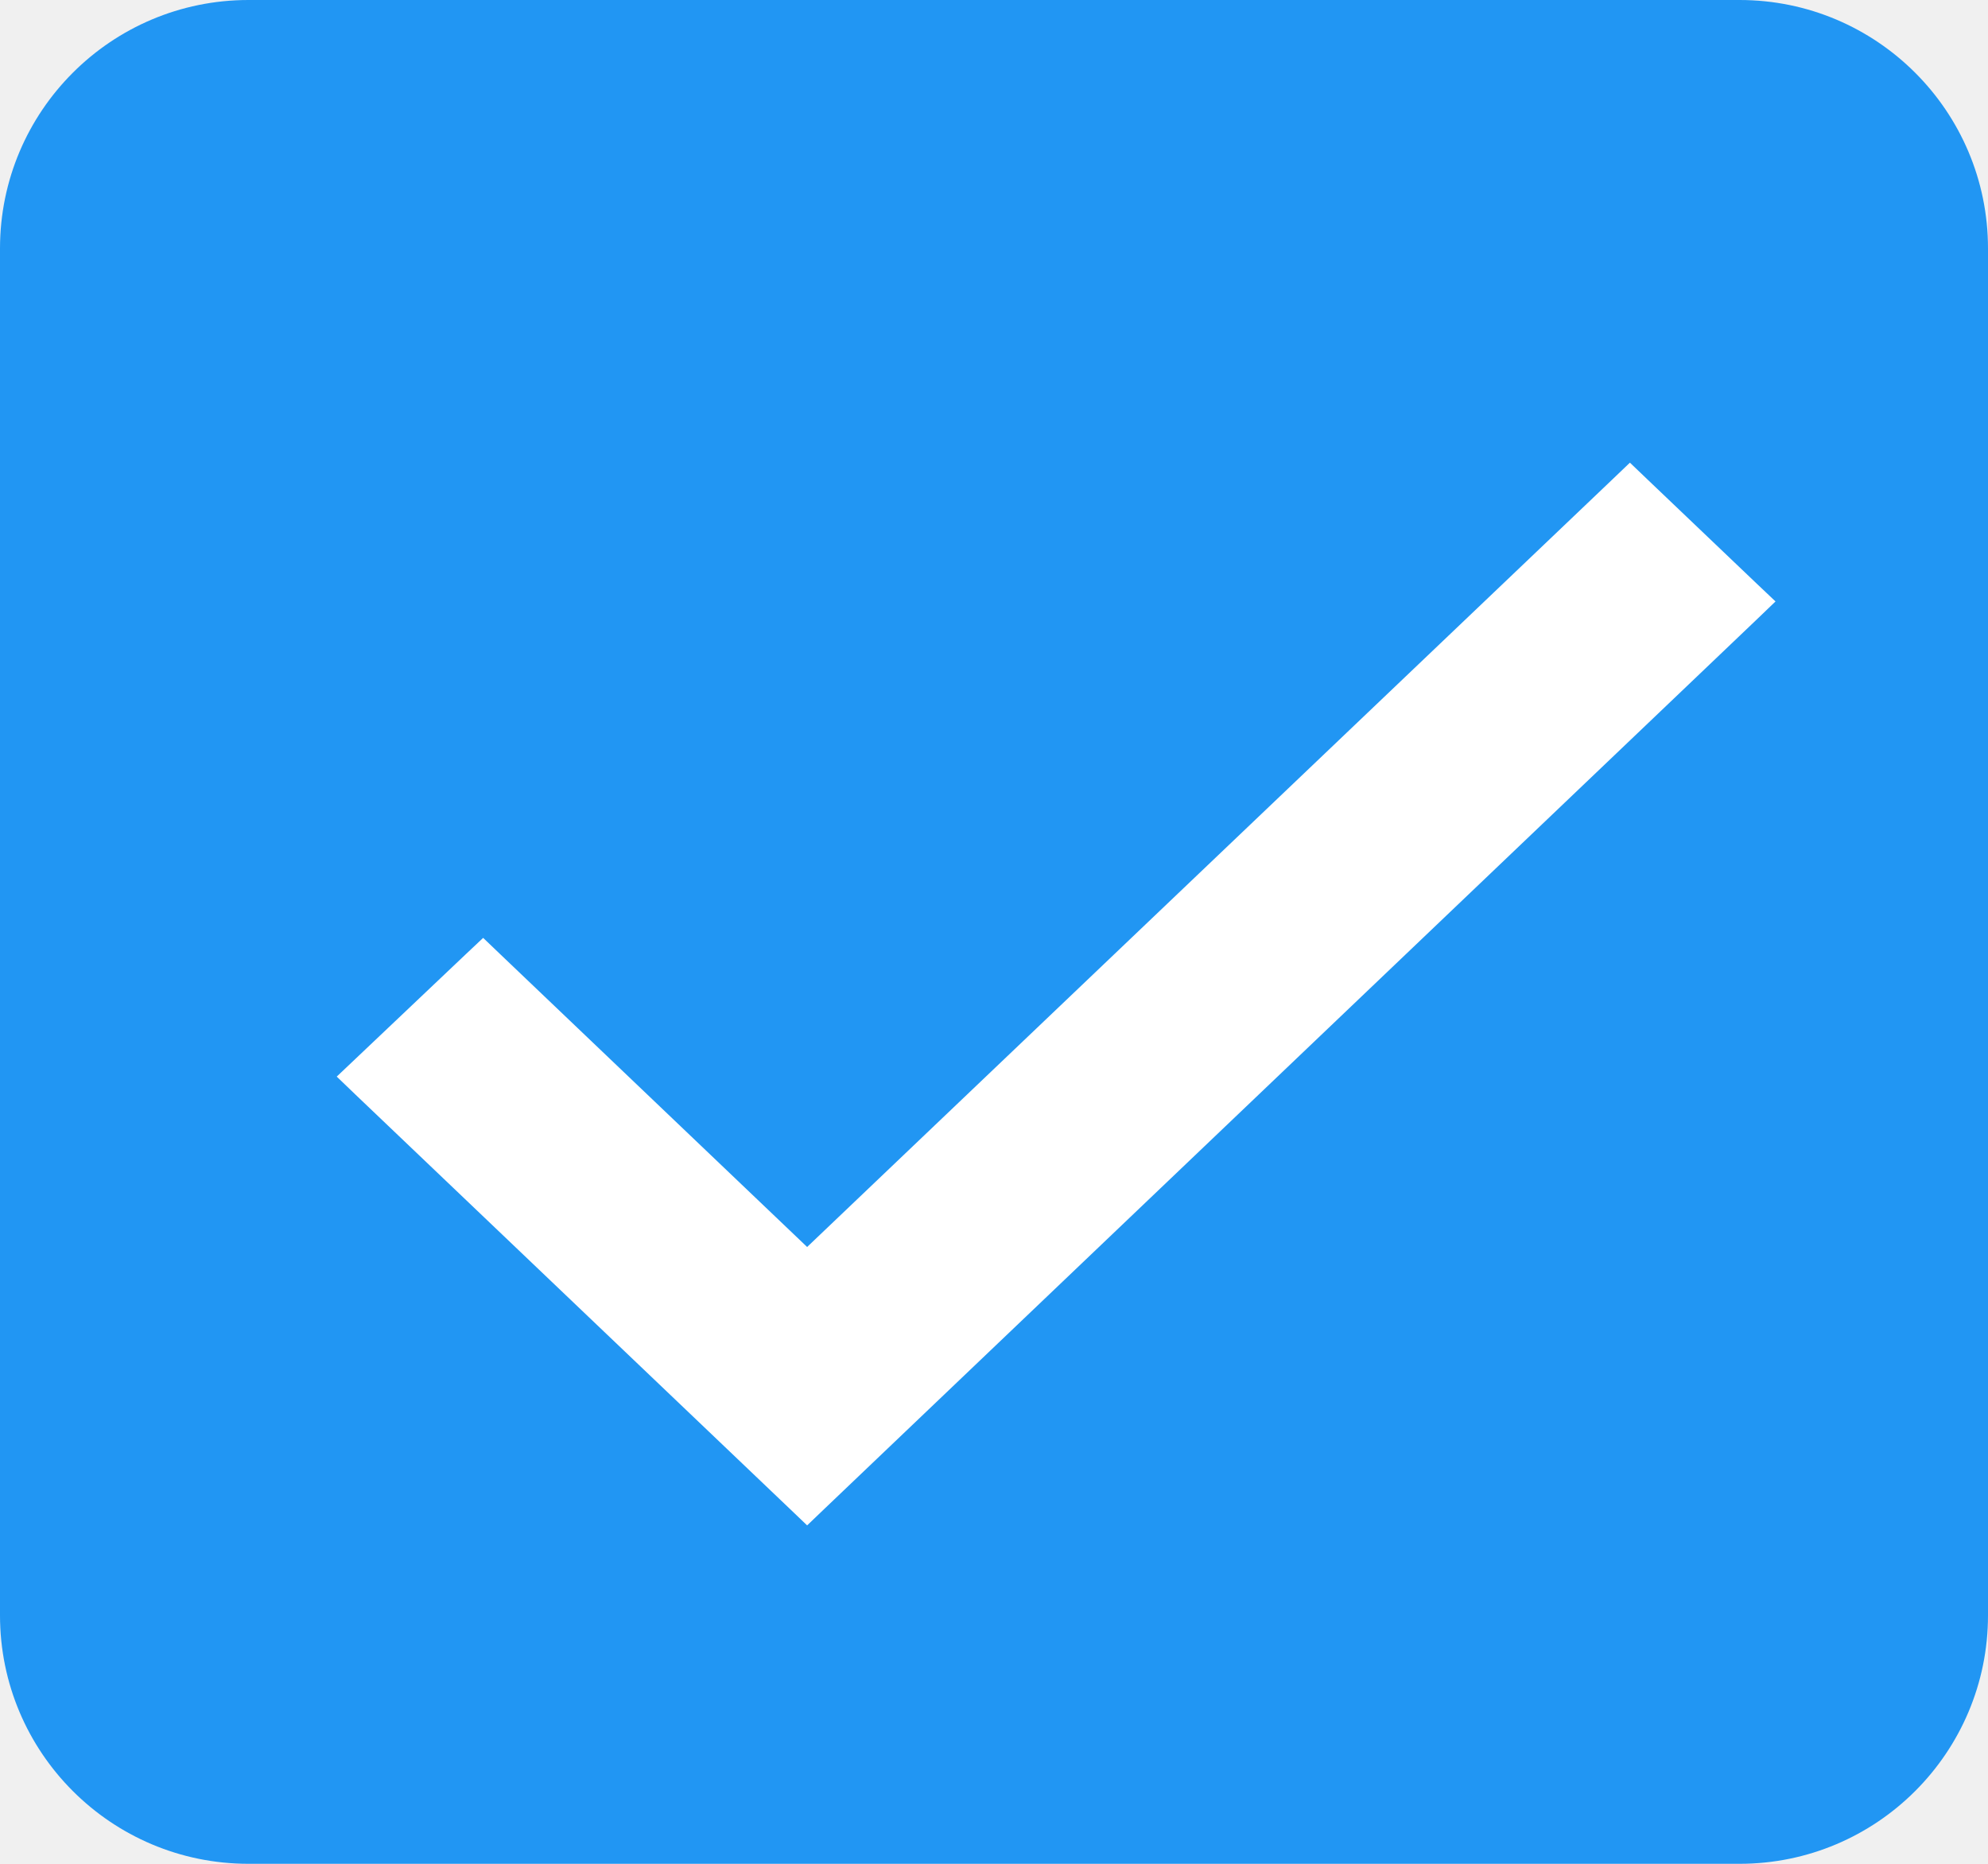
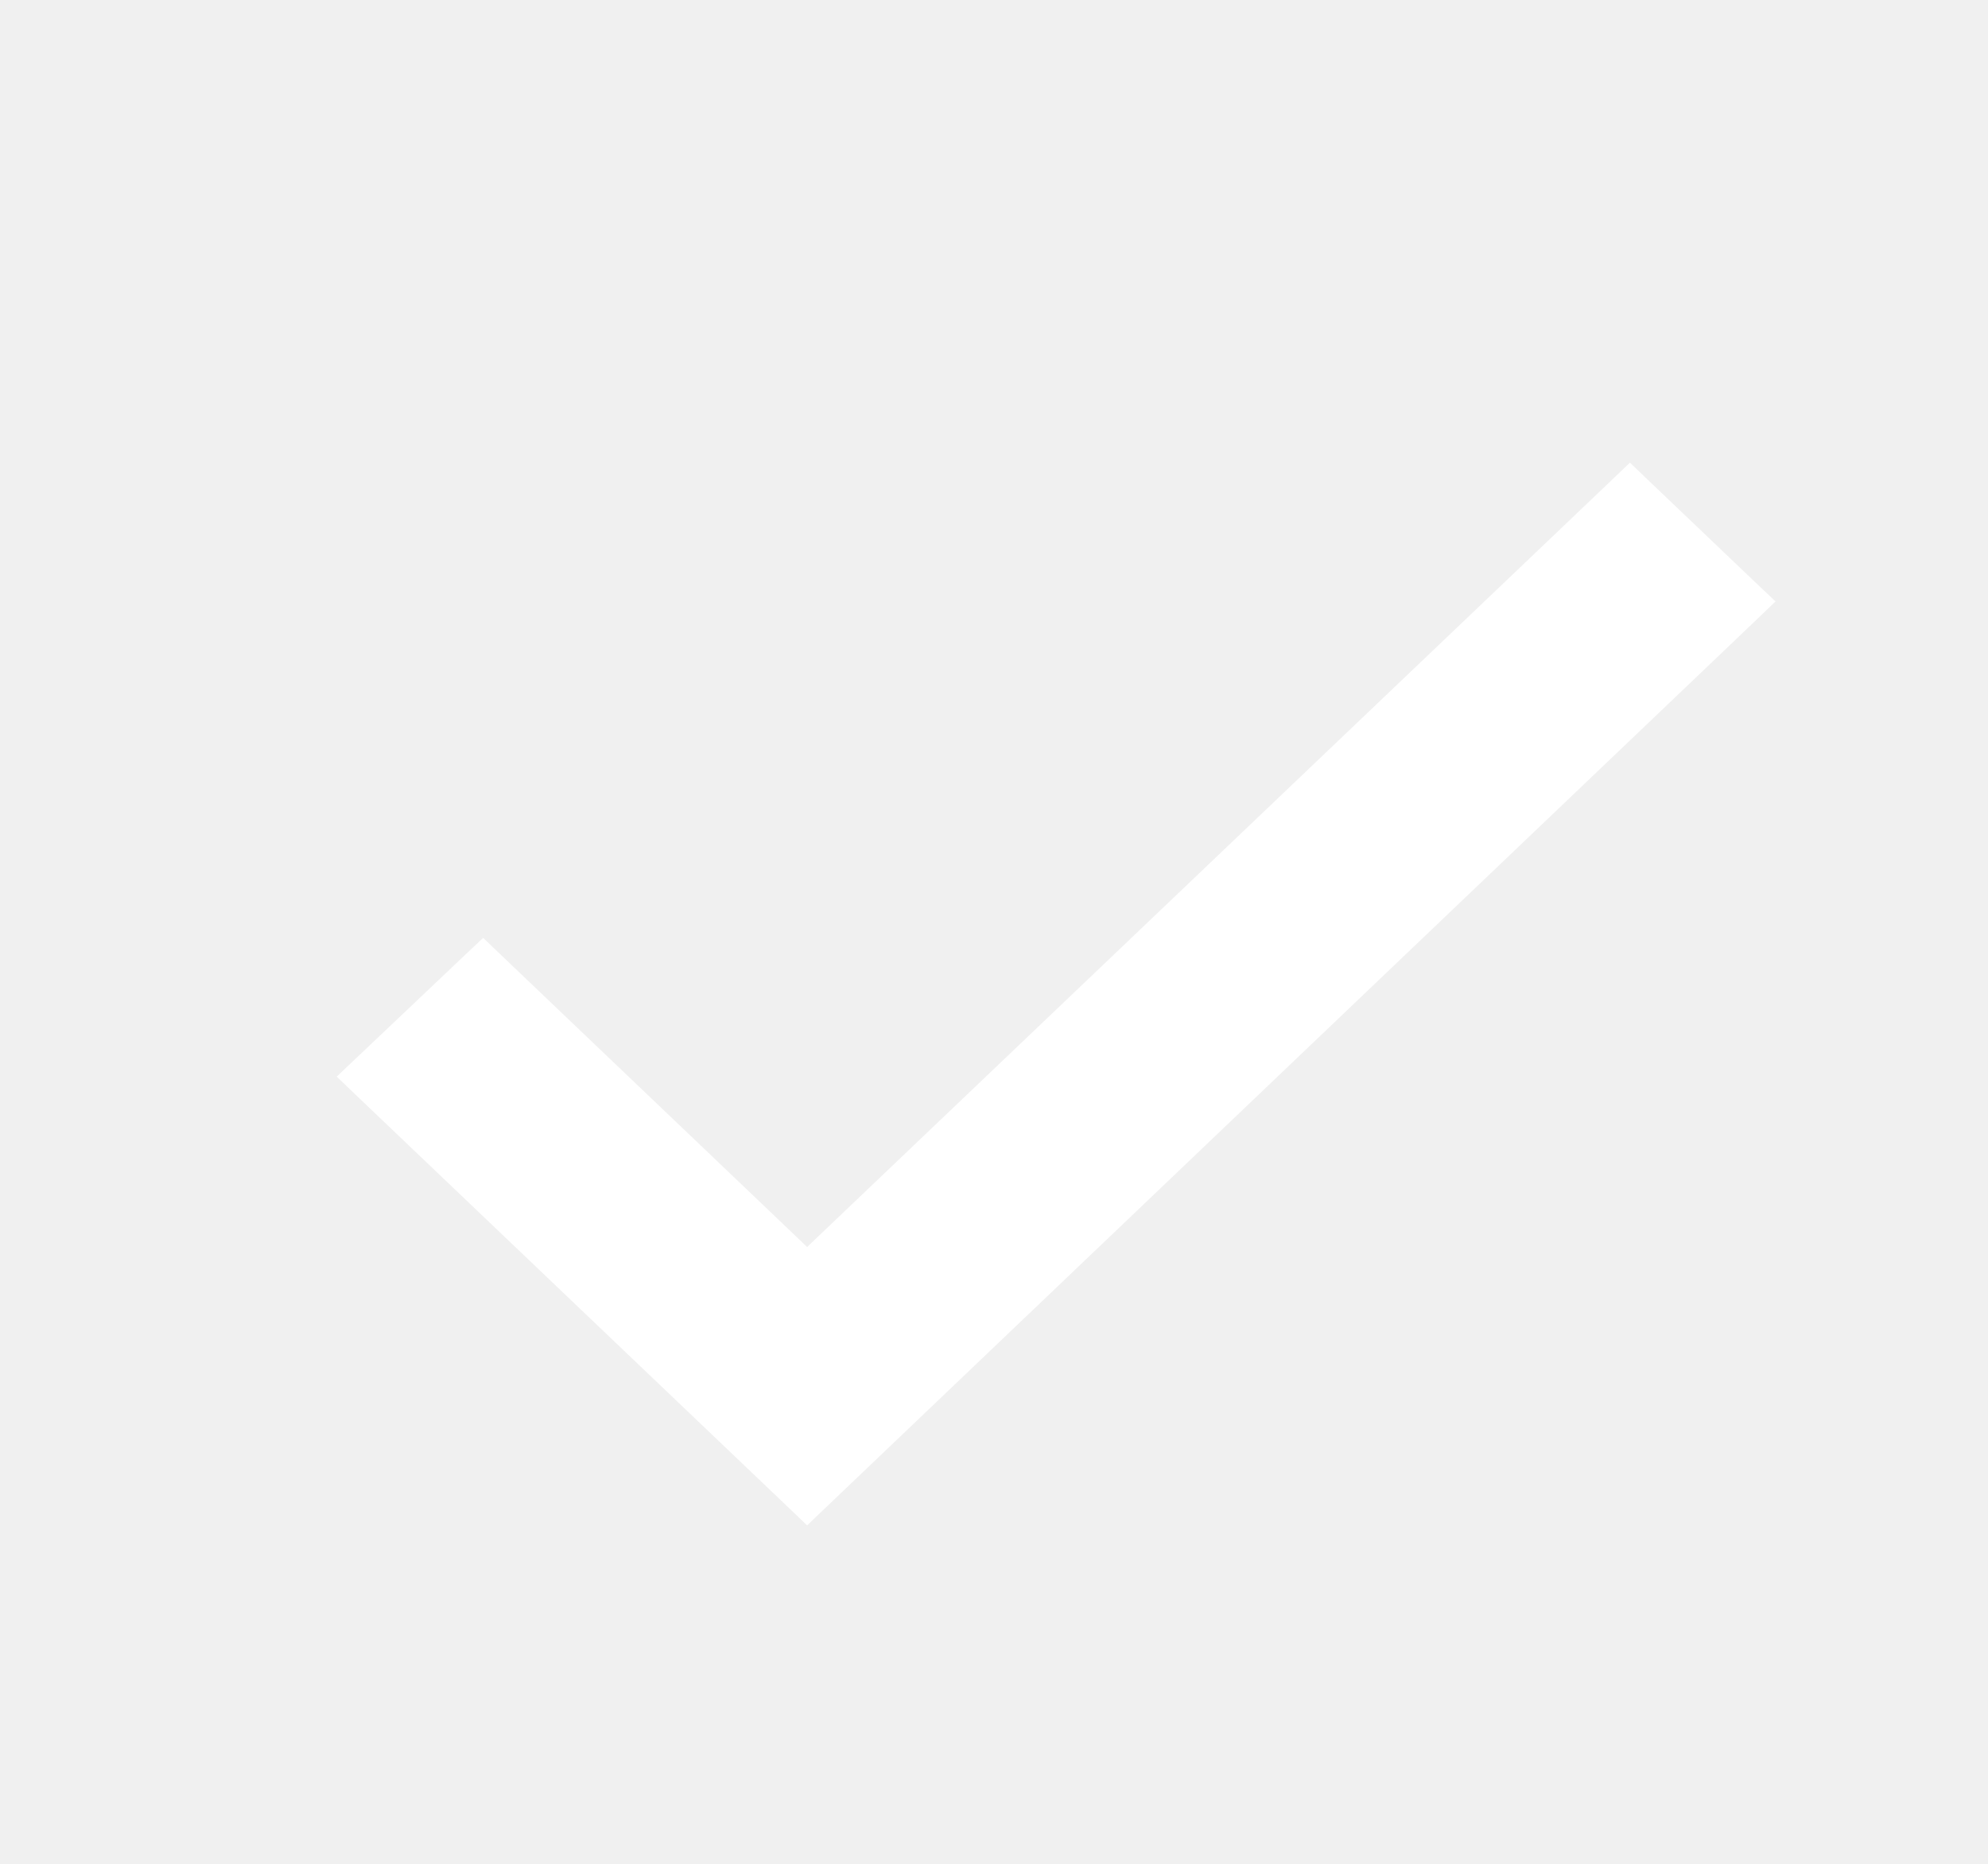
<svg xmlns="http://www.w3.org/2000/svg" width="16" height="15" viewBox="0 0 16 15" fill="none">
-   <rect width="16" height="15" rx="2" fill="#2196F3" />
+   <rect width="16" height="15" rx="2" />
  <path d="M3.957 7.752L3.888 7.686L3.819 7.751L2.931 8.593L2.855 8.665L2.931 8.738L6.427 12.072L6.496 12.138L6.565 12.072L14.069 4.914L14.145 4.841L14.069 4.769L13.187 3.928L13.118 3.862L13.049 3.928L6.496 10.174L3.957 7.752Z" fill="white" stroke="white" stroke-width="0.2" />
</svg>
